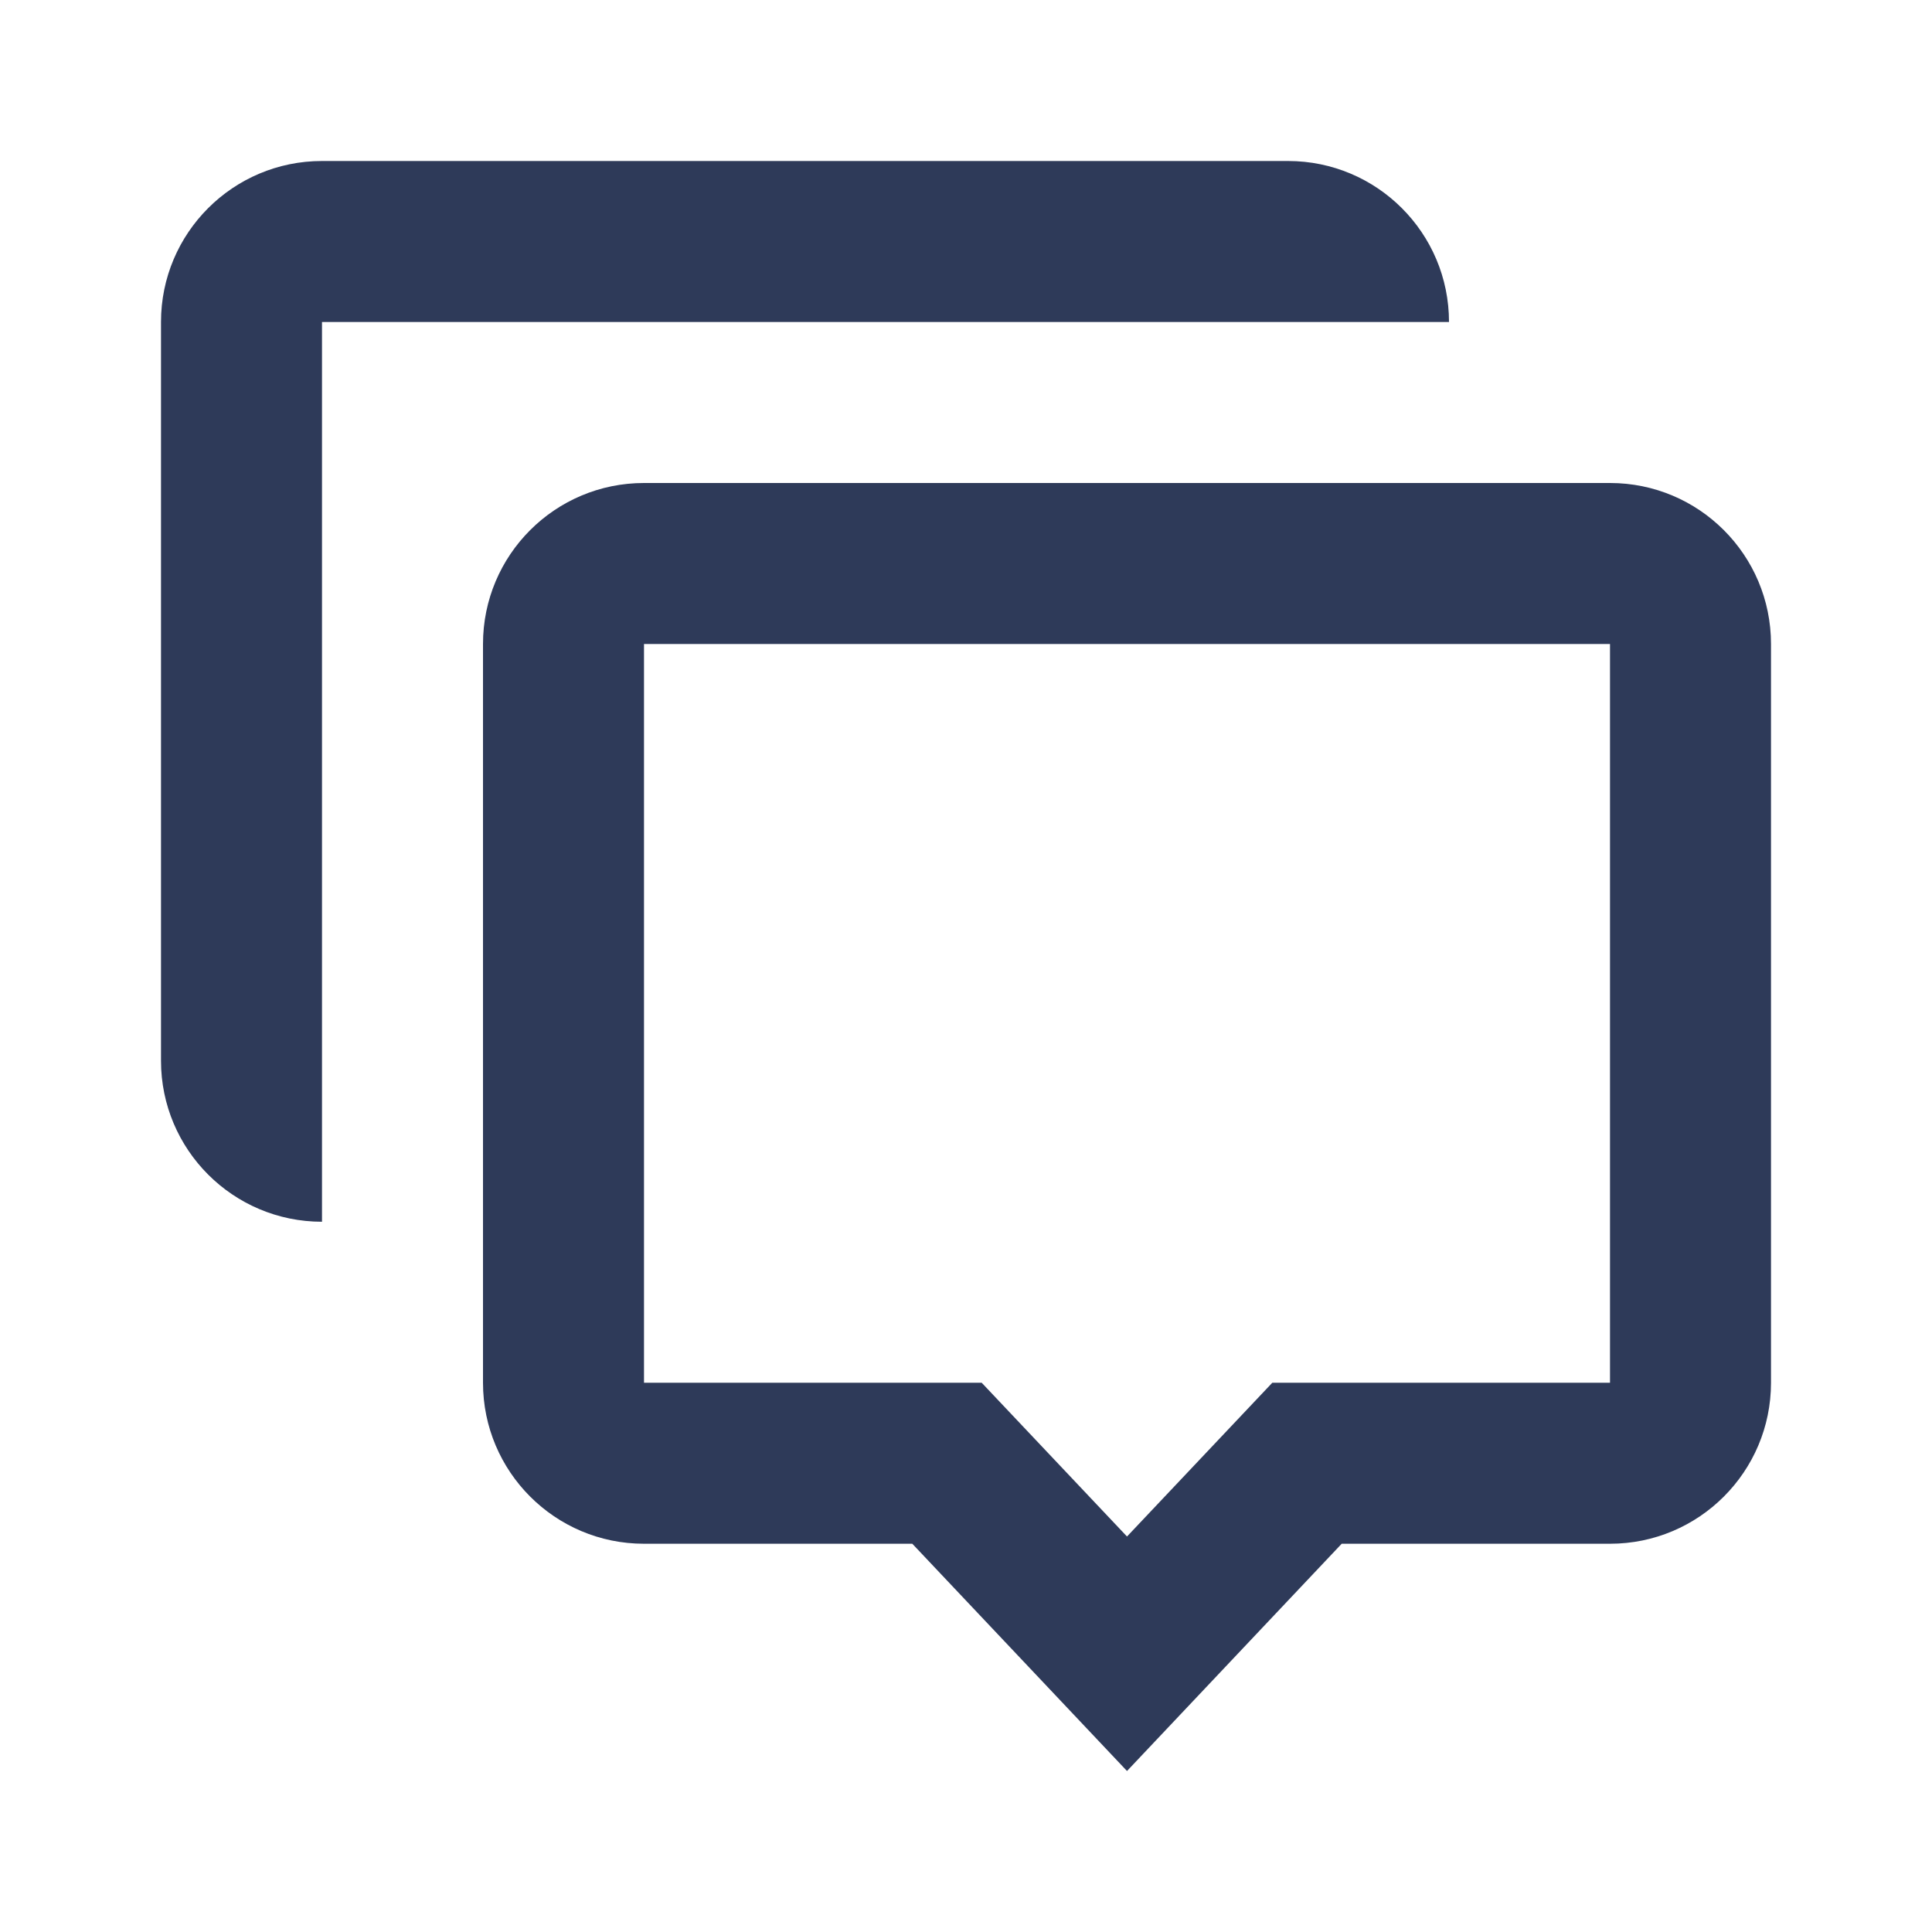
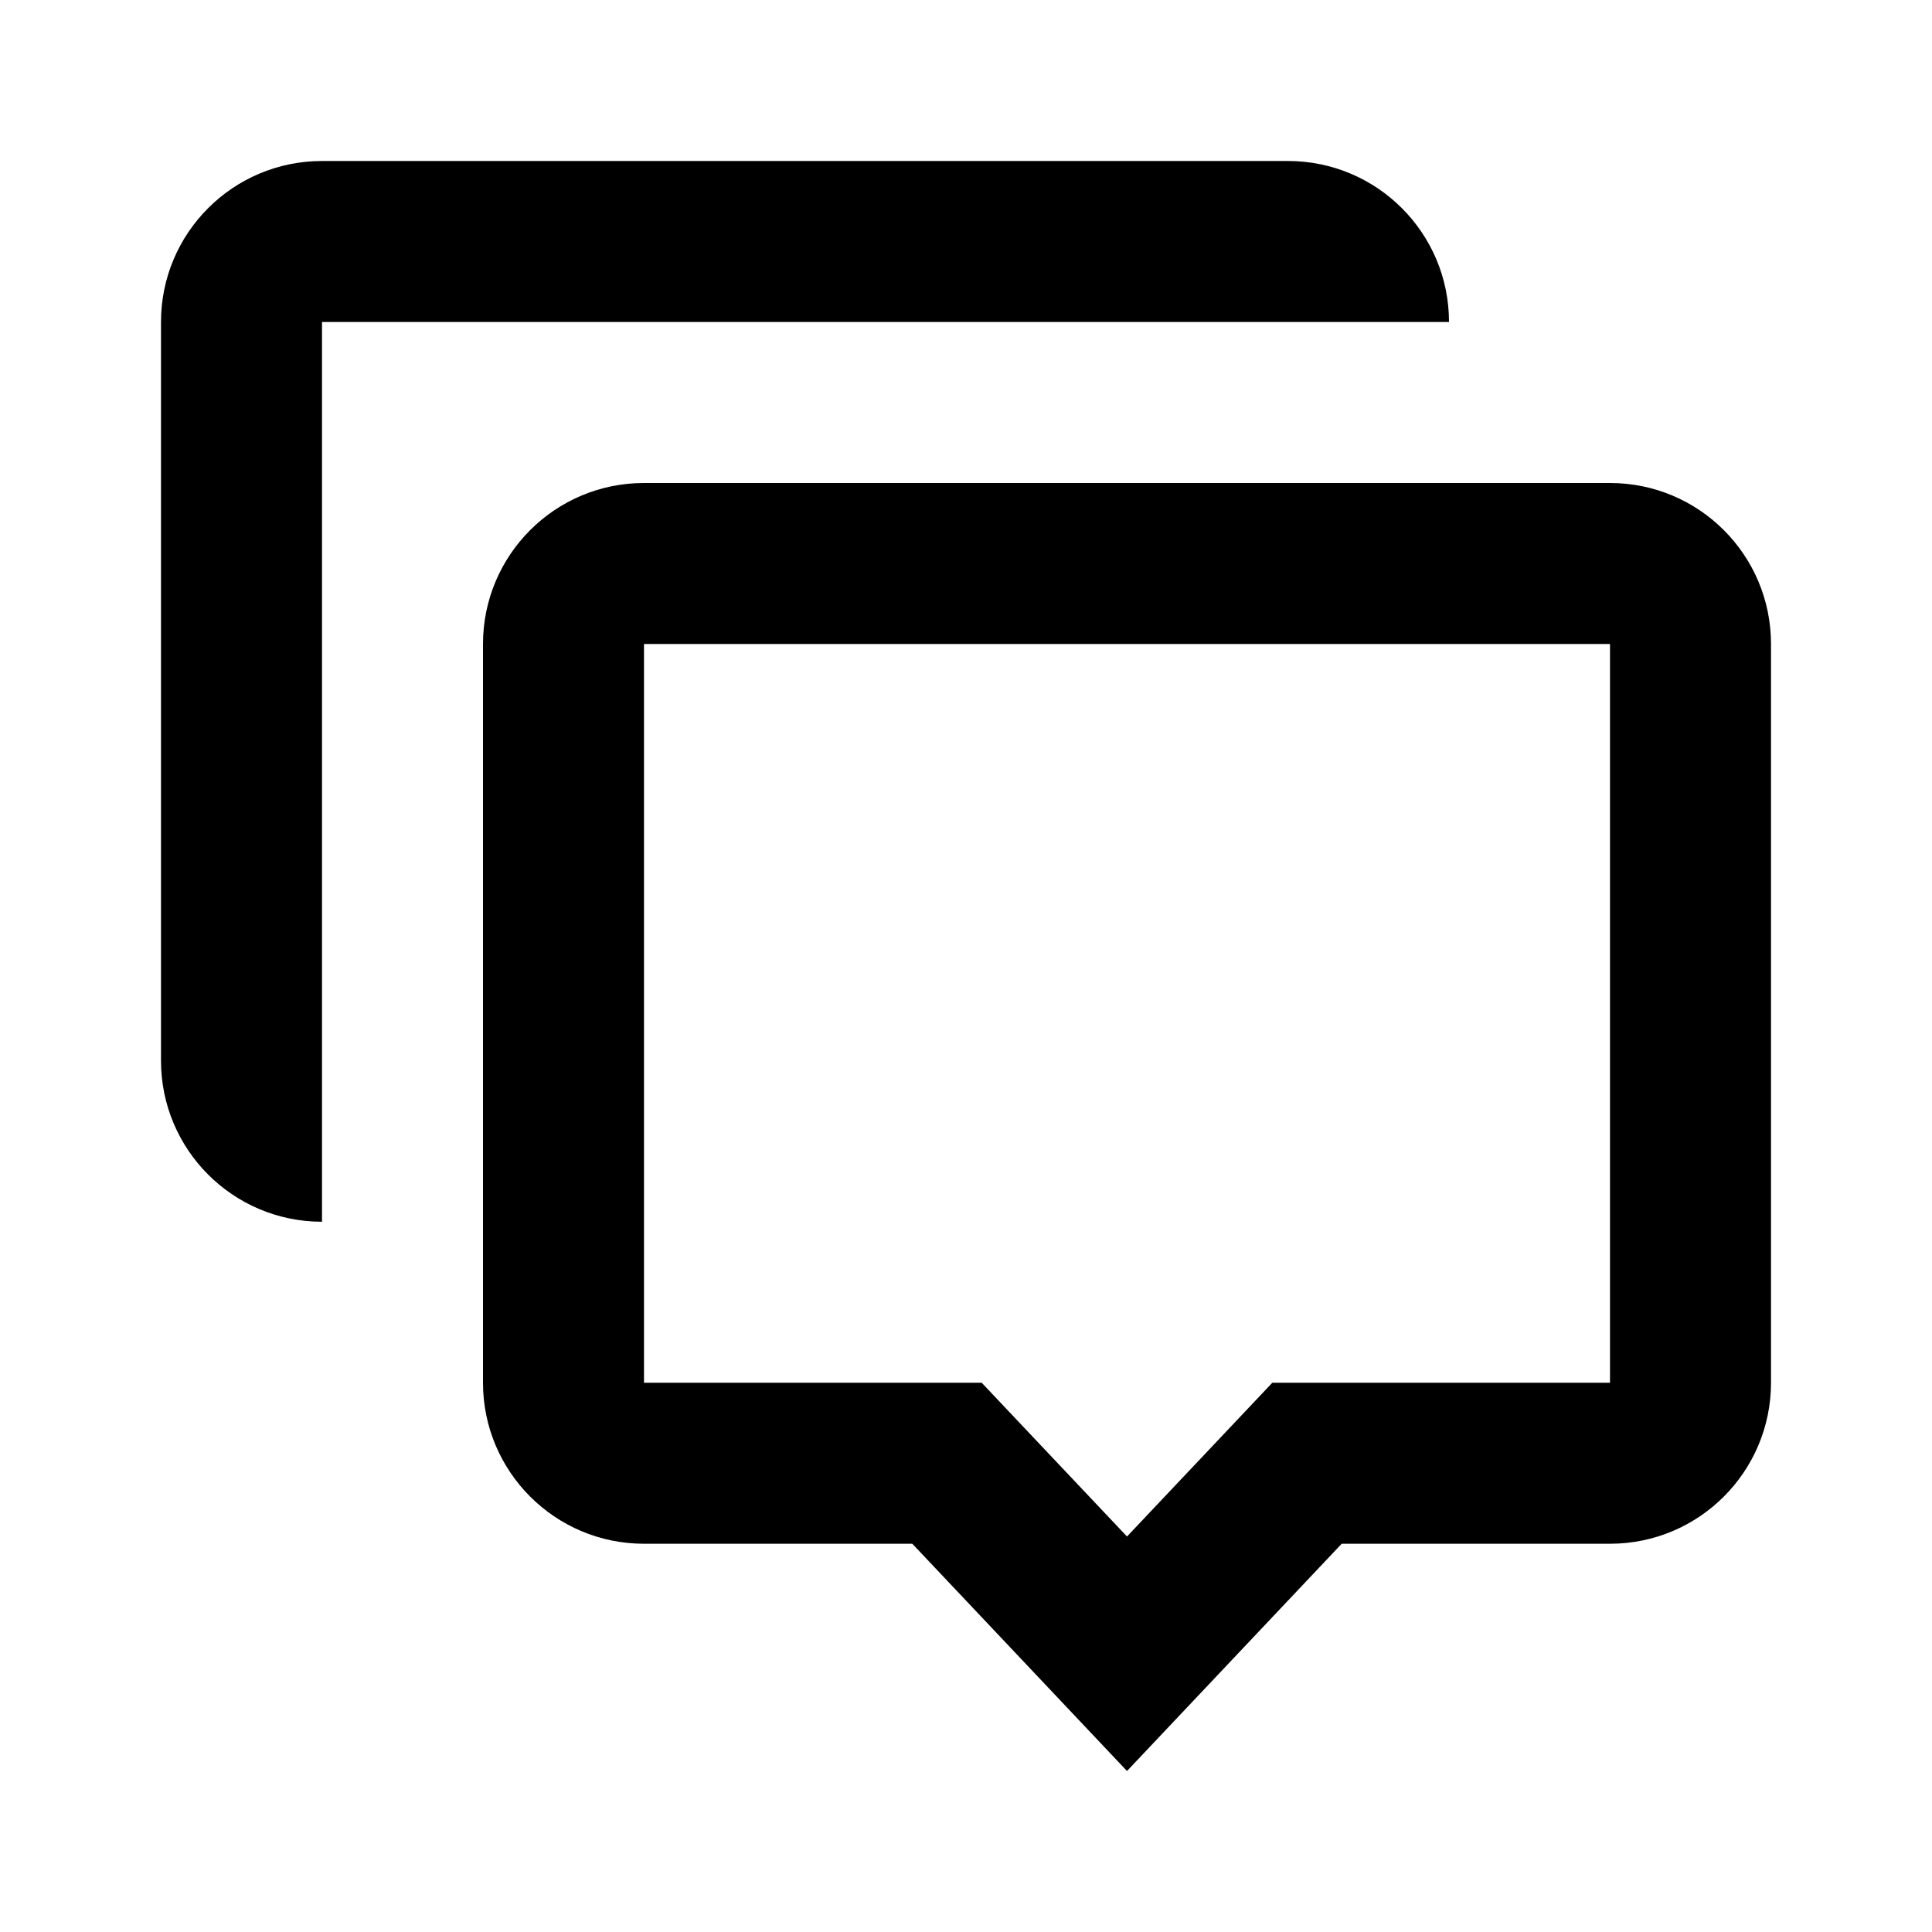
- <svg xmlns="http://www.w3.org/2000/svg" width="24" height="24" viewBox="0 0 24 24" fill="none">
-   <path d="M16 2C17.105 2 18 2.895 18 4L4 4L4 15.177C2.895 15.177 2 14.281 2 13.177V4C2 2.895 2.895 2 4 2H16Z" fill="#2E3A59" />
-   <path d="M14 22L11.333 19.177H8C6.895 19.177 6 18.281 6 17.177V8C6 6.895 6.895 6 8 6H20C21.105 6 22 6.895 22 8V17.177C22 18.281 21.105 19.177 20 19.177H16.667L14 22ZM15.805 17.177L20 17.177V8L8 8V17.177H12.195L14 19.087L15.805 17.177Z" fill="#2E3A59" />
+ <svg xmlns="http://www.w3.org/2000/svg" viewBox="0 0 24 24">
+   <path d="M16 2C17.105 2 18 2.895 18 4L4 4L4 15.177C2.895 15.177 2 14.281 2 13.177V4C2 2.895 2.895 2 4 2H16Z" />
+   <path d="M14 22L11.333 19.177H8C6.895 19.177 6 18.281 6 17.177V8C6 6.895 6.895 6 8 6H20C21.105 6 22 6.895 22 8V17.177C22 18.281 21.105 19.177 20 19.177H16.667L14 22ZM15.805 17.177L20 17.177V8L8 8V17.177H12.195L14 19.087L15.805 17.177Z" />
</svg>
